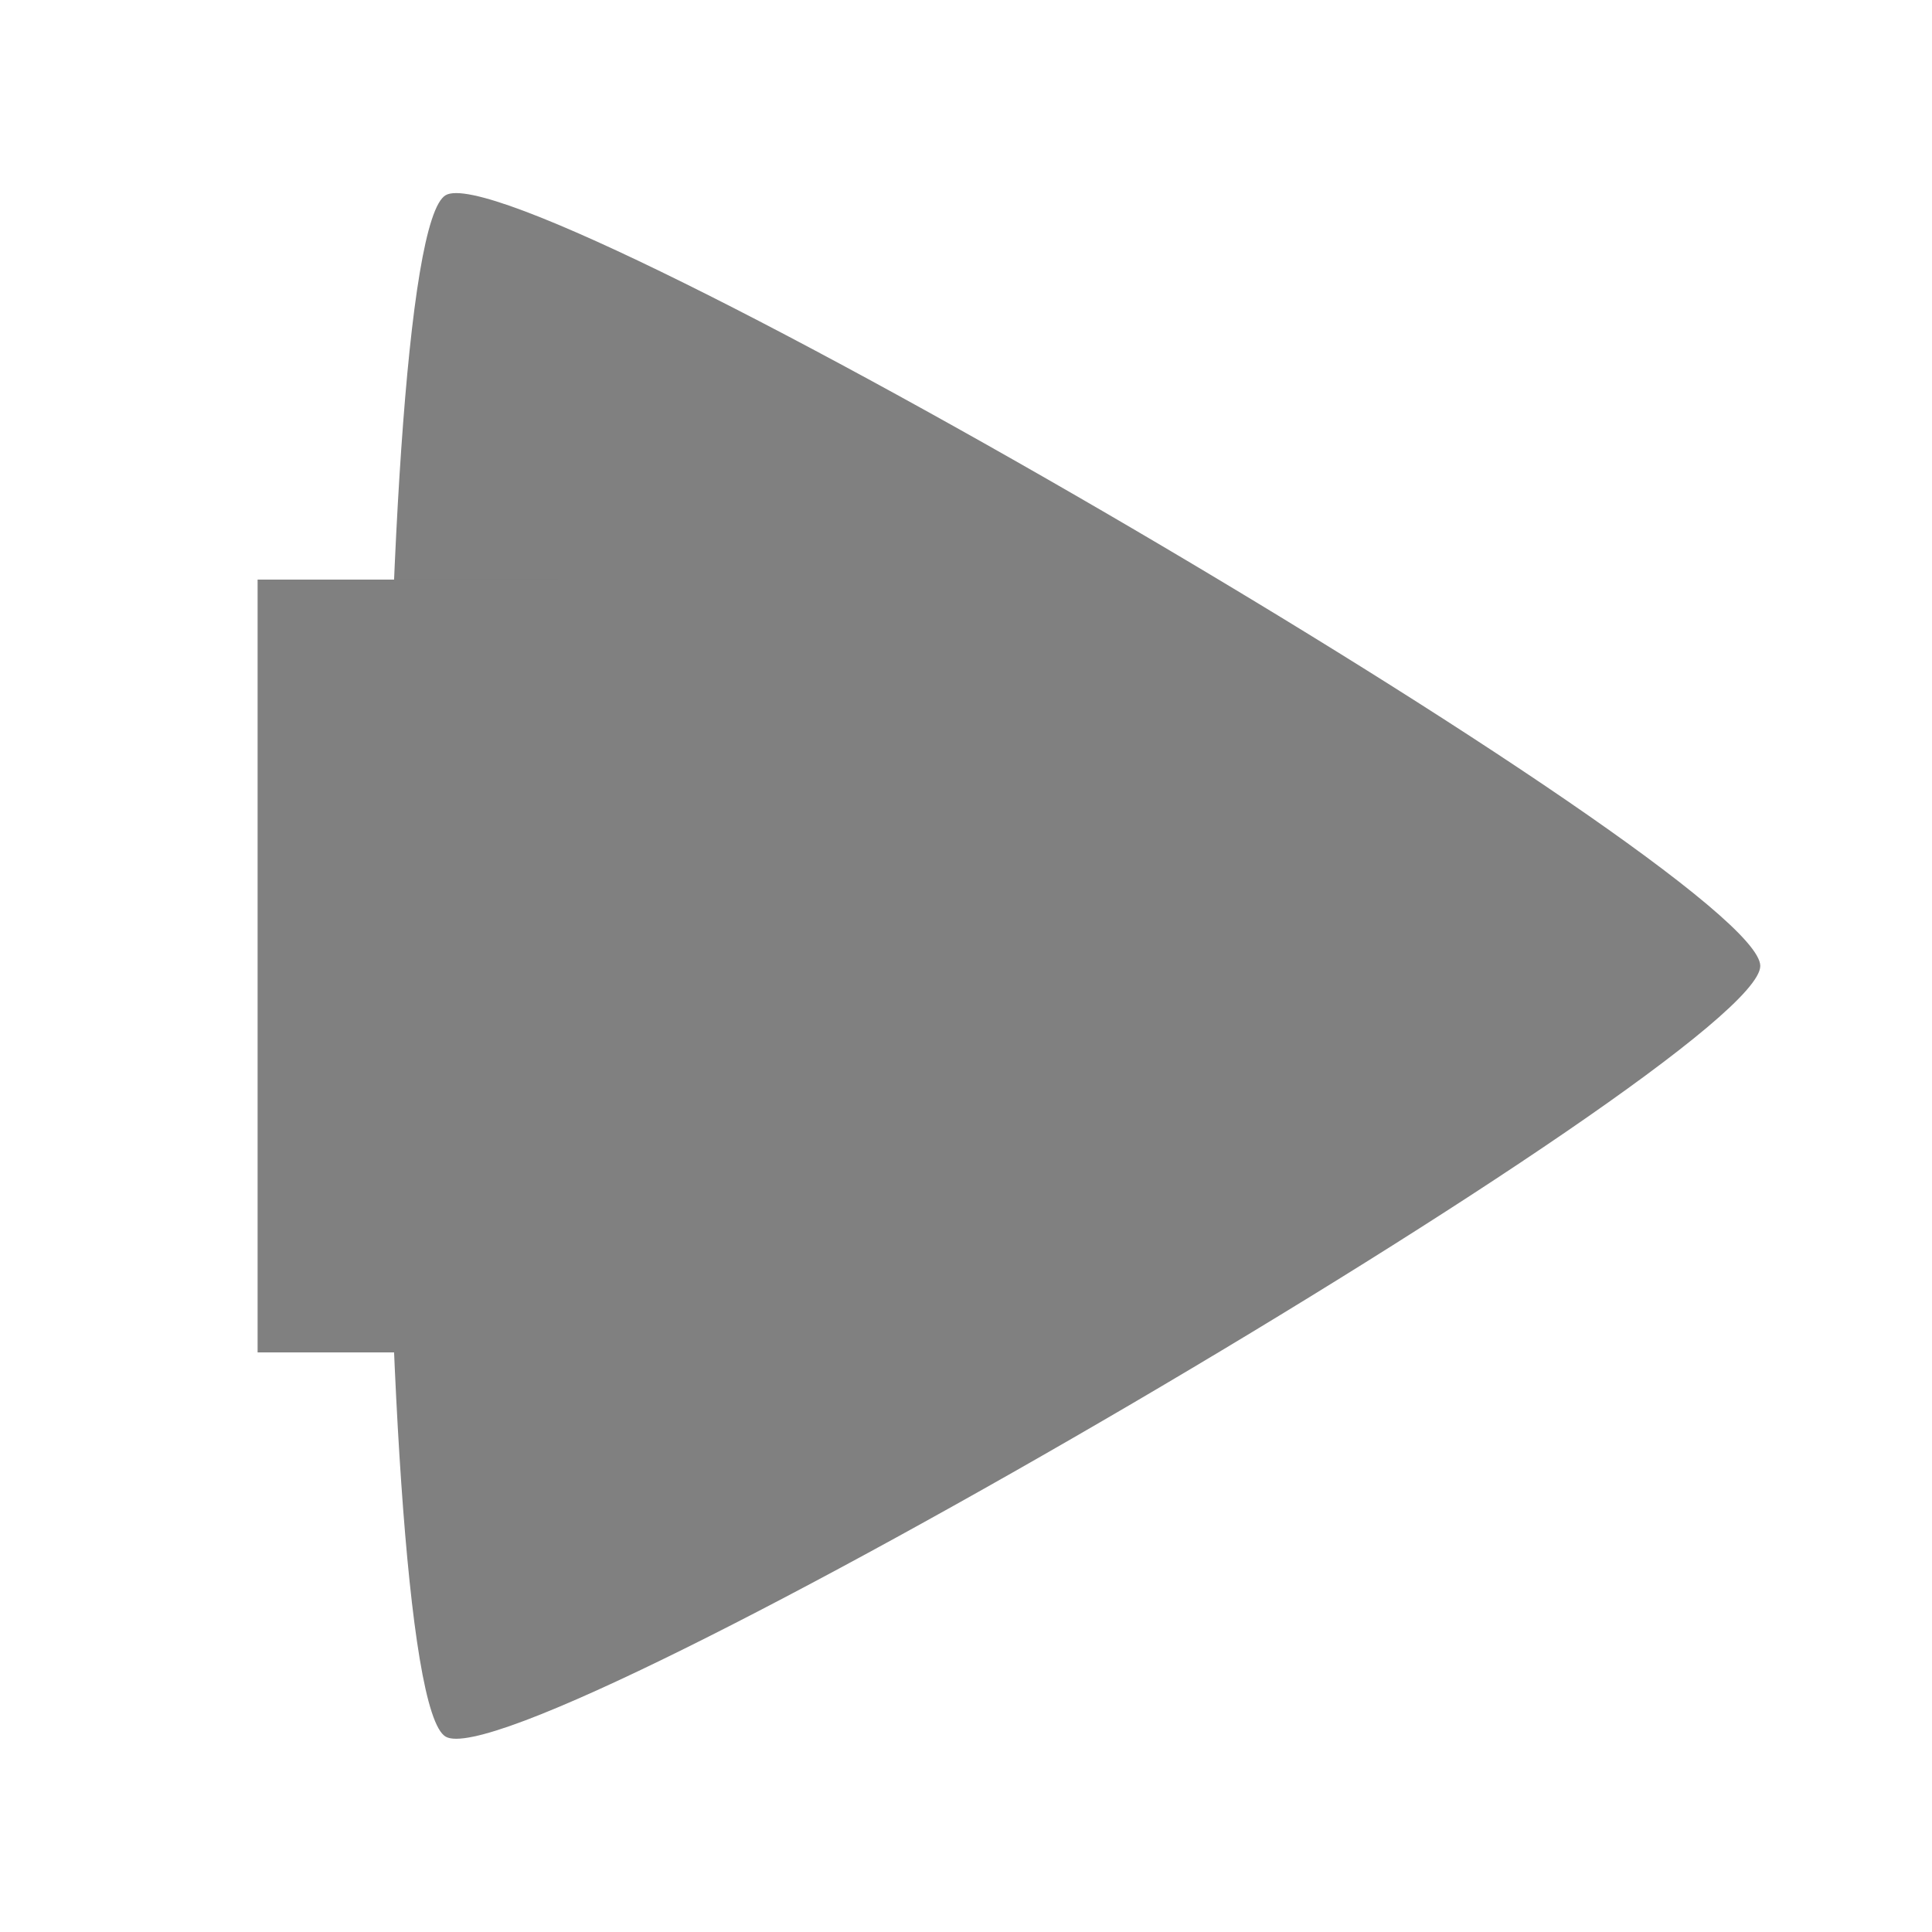
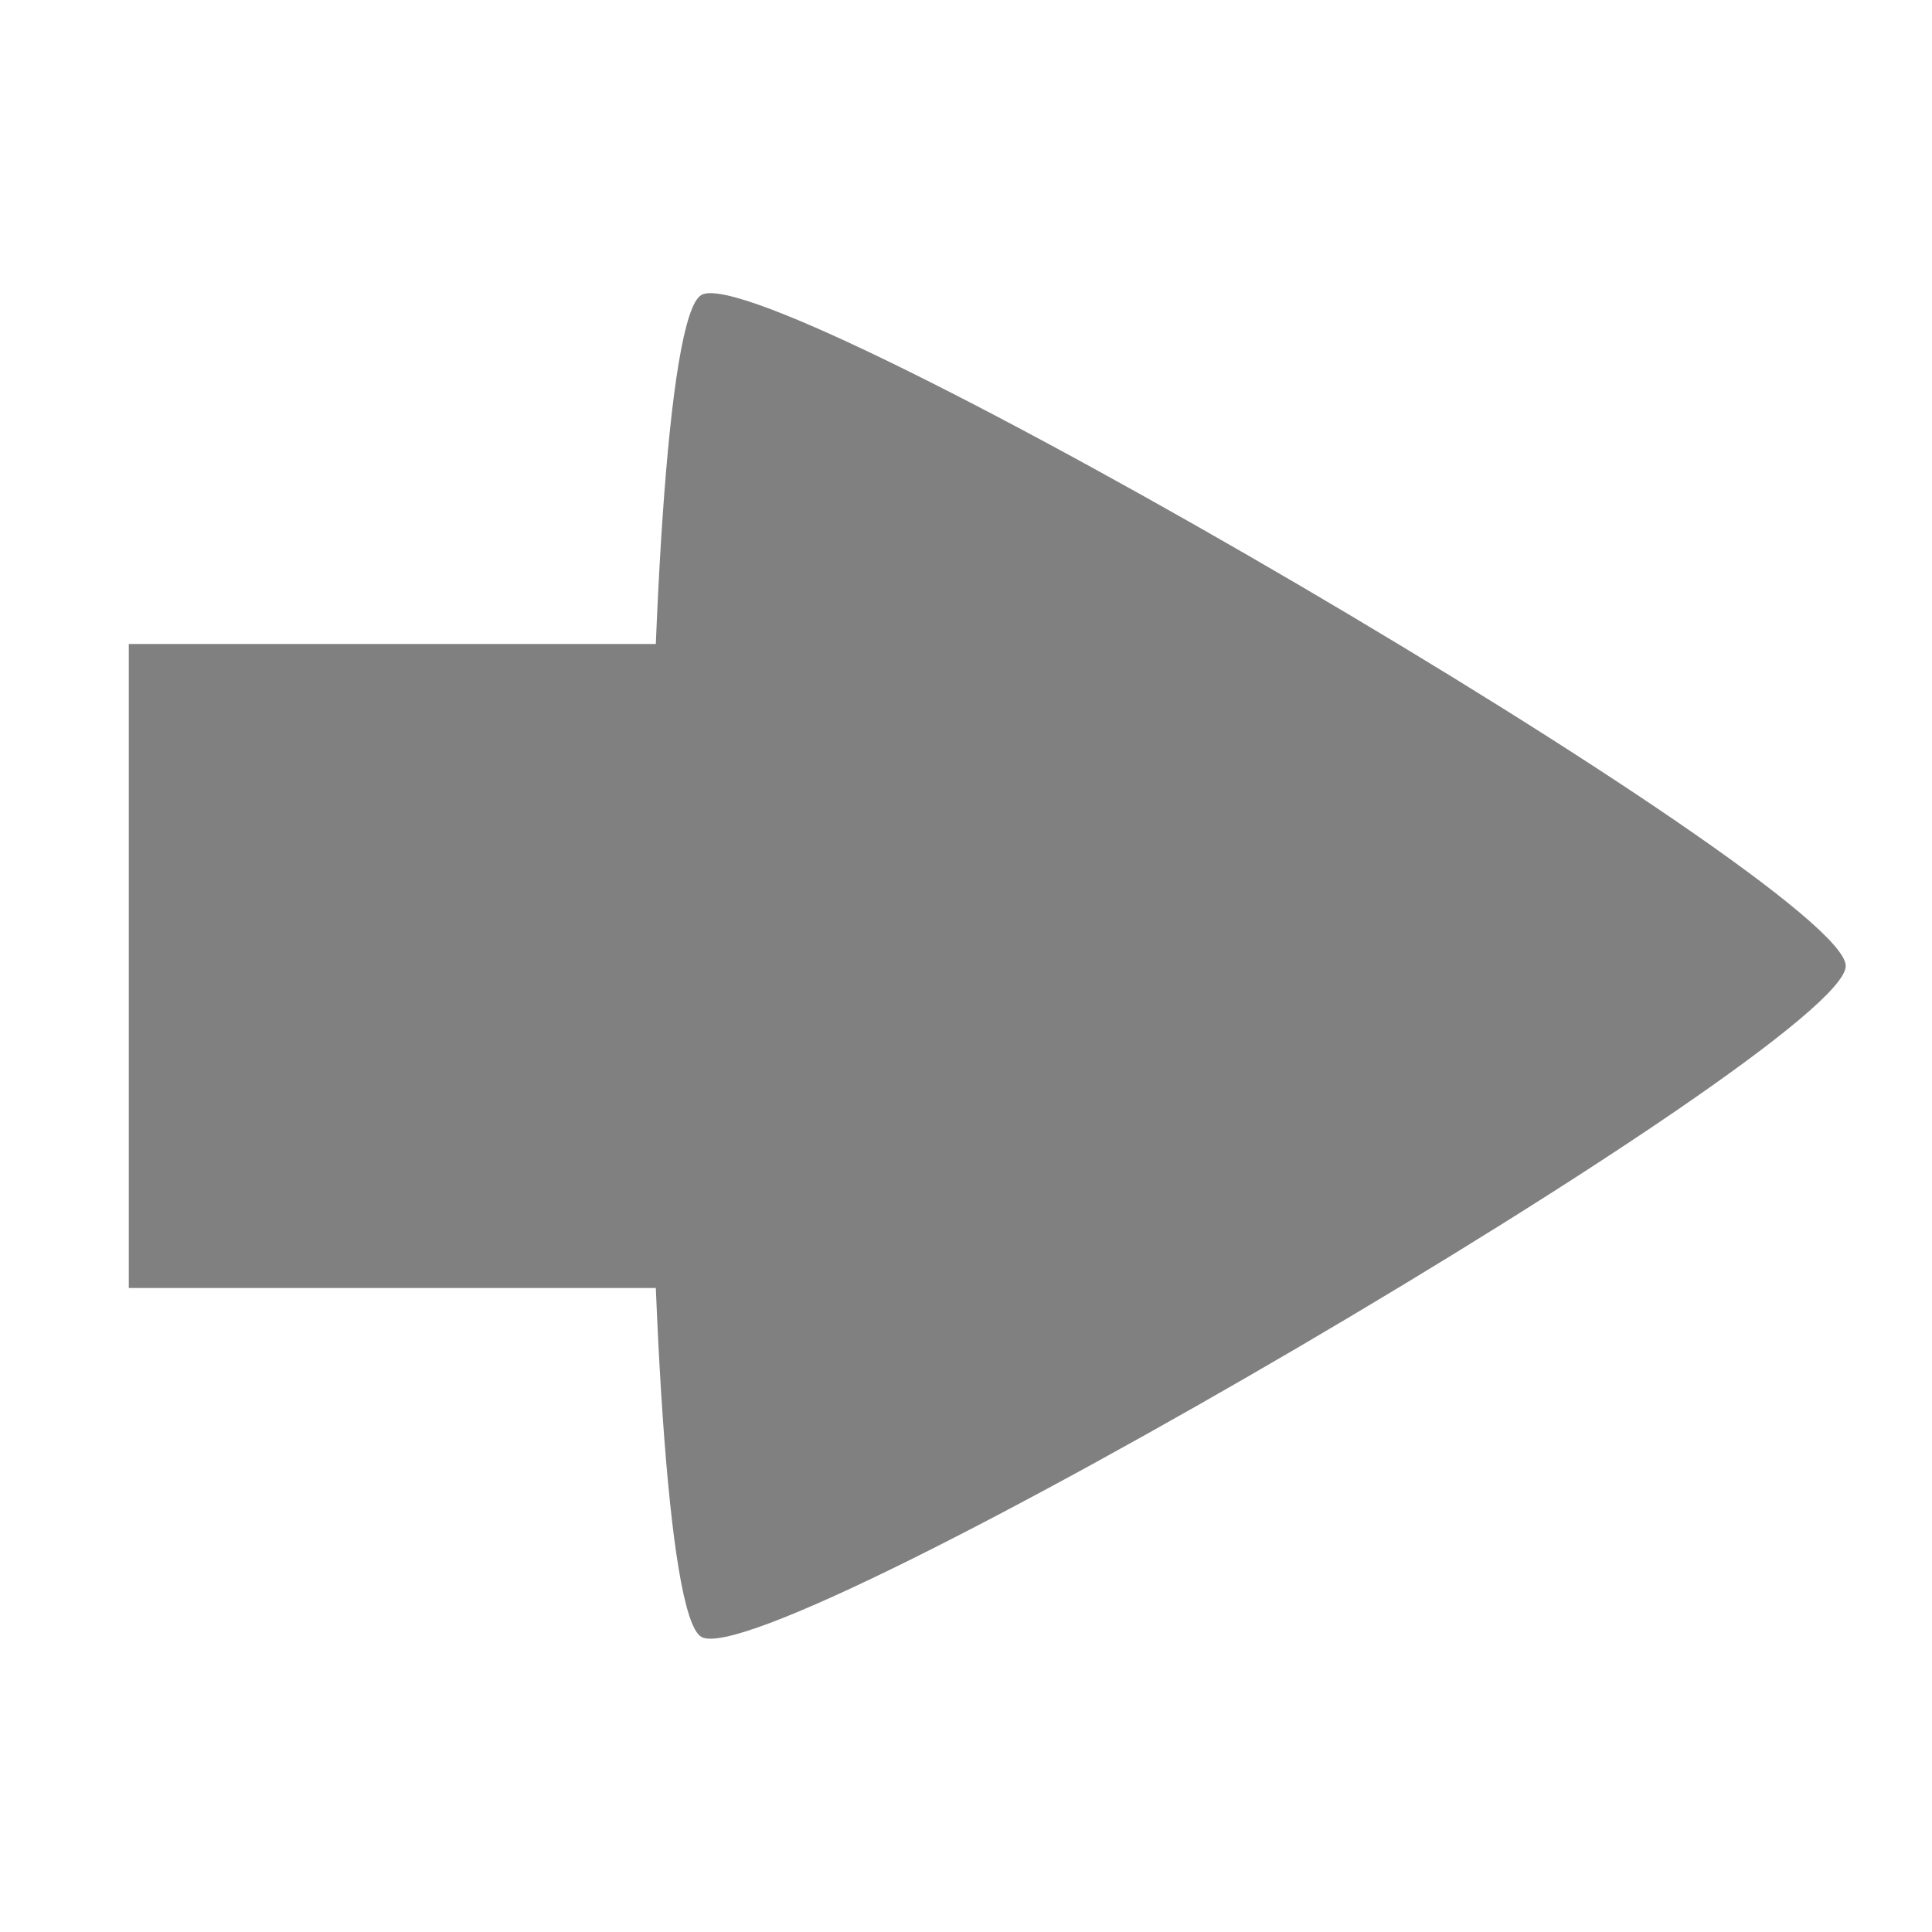
<svg xmlns="http://www.w3.org/2000/svg" width="90" height="90" id="svg3747" version="1.1">
  <defs id="defs3749" />
  <g id="layer1" transform="translate(-144,-962.3622)">
-     <g transform="translate(-198,611)" id="g4171">
-       <path style="color:#000000;fill:#808080;fill-opacity:1;fill-rule:nonzero;stroke:none;stroke-width:3;marker:none;visibility:visible;display:inline;overflow:visible;enable-background:accumulate" id="path4984" d="m 113.915,179.144 c -0.525,0.303 -8.746,-4.444 -8.746,-5.05 0,-0.606 8.222,-5.353 8.746,-5.05 C 114.44,169.348 114.44,178.841 113.915,179.144 Z" transform="matrix(-7.002175,0,0,7.109502,1160.412,-841.3629)" />
-       <rect style="color:#000000;fill:none;stroke:none;stroke-width:4;marker:none;visibility:visible;display:inline;overflow:visible;enable-background:accumulate" id="rect2986" width="90" height="90" x="342" y="351.362" />
-       <rect style="color:#000000;fill:#808080;fill-opacity:1;fill-rule:nonzero;stroke:none;stroke-width:1;marker:none;visibility:visible;display:inline;overflow:visible;enable-background:accumulate" id="rect830" width="14" height="36" x="354" y="378.362" />
+     <g style="display:inline" id="g4171-8-8-6" transform="matrix(-1,0,0,1,576,611)">
+       <path transform="matrix(6.095618,0,0,6.18905,-295.0519,-681.1173)" d="m 113.915,179.144 c -0.525,0.303 -8.746,-4.444 -8.746,-5.05 0,-0.606 8.222,-5.353 8.746,-5.05 C 114.44,169.348 114.44,178.841 113.915,179.144 Z" id="path4984-4-7-9" style="color:#000000;fill:#808080;fill-opacity:1;fill-rule:nonzero;stroke:none;stroke-width:3;marker:none;visibility:visible;display:inline;overflow:visible;enable-background:accumulate" />
+       <rect transform="scale(-1,1)" y="351.362" x="-432" height="90" width="90" id="rect2986-9-8-9" style="color:#000000;fill:none;stroke:none;stroke-width:4;marker:none;visibility:visible;display:inline;overflow:visible;enable-background:accumulate" />
+       <rect transform="scale(-1,1)" y="381.362" x="-426" height="30" width="37" id="rect830-2-2-7" style="color:#000000;fill:#808080;fill-opacity:1;fill-rule:nonzero;stroke:none;stroke-width:1;marker:none;visibility:visible;display:inline;overflow:visible;enable-background:accumulate" />
    </g>
  </g>
</svg>
